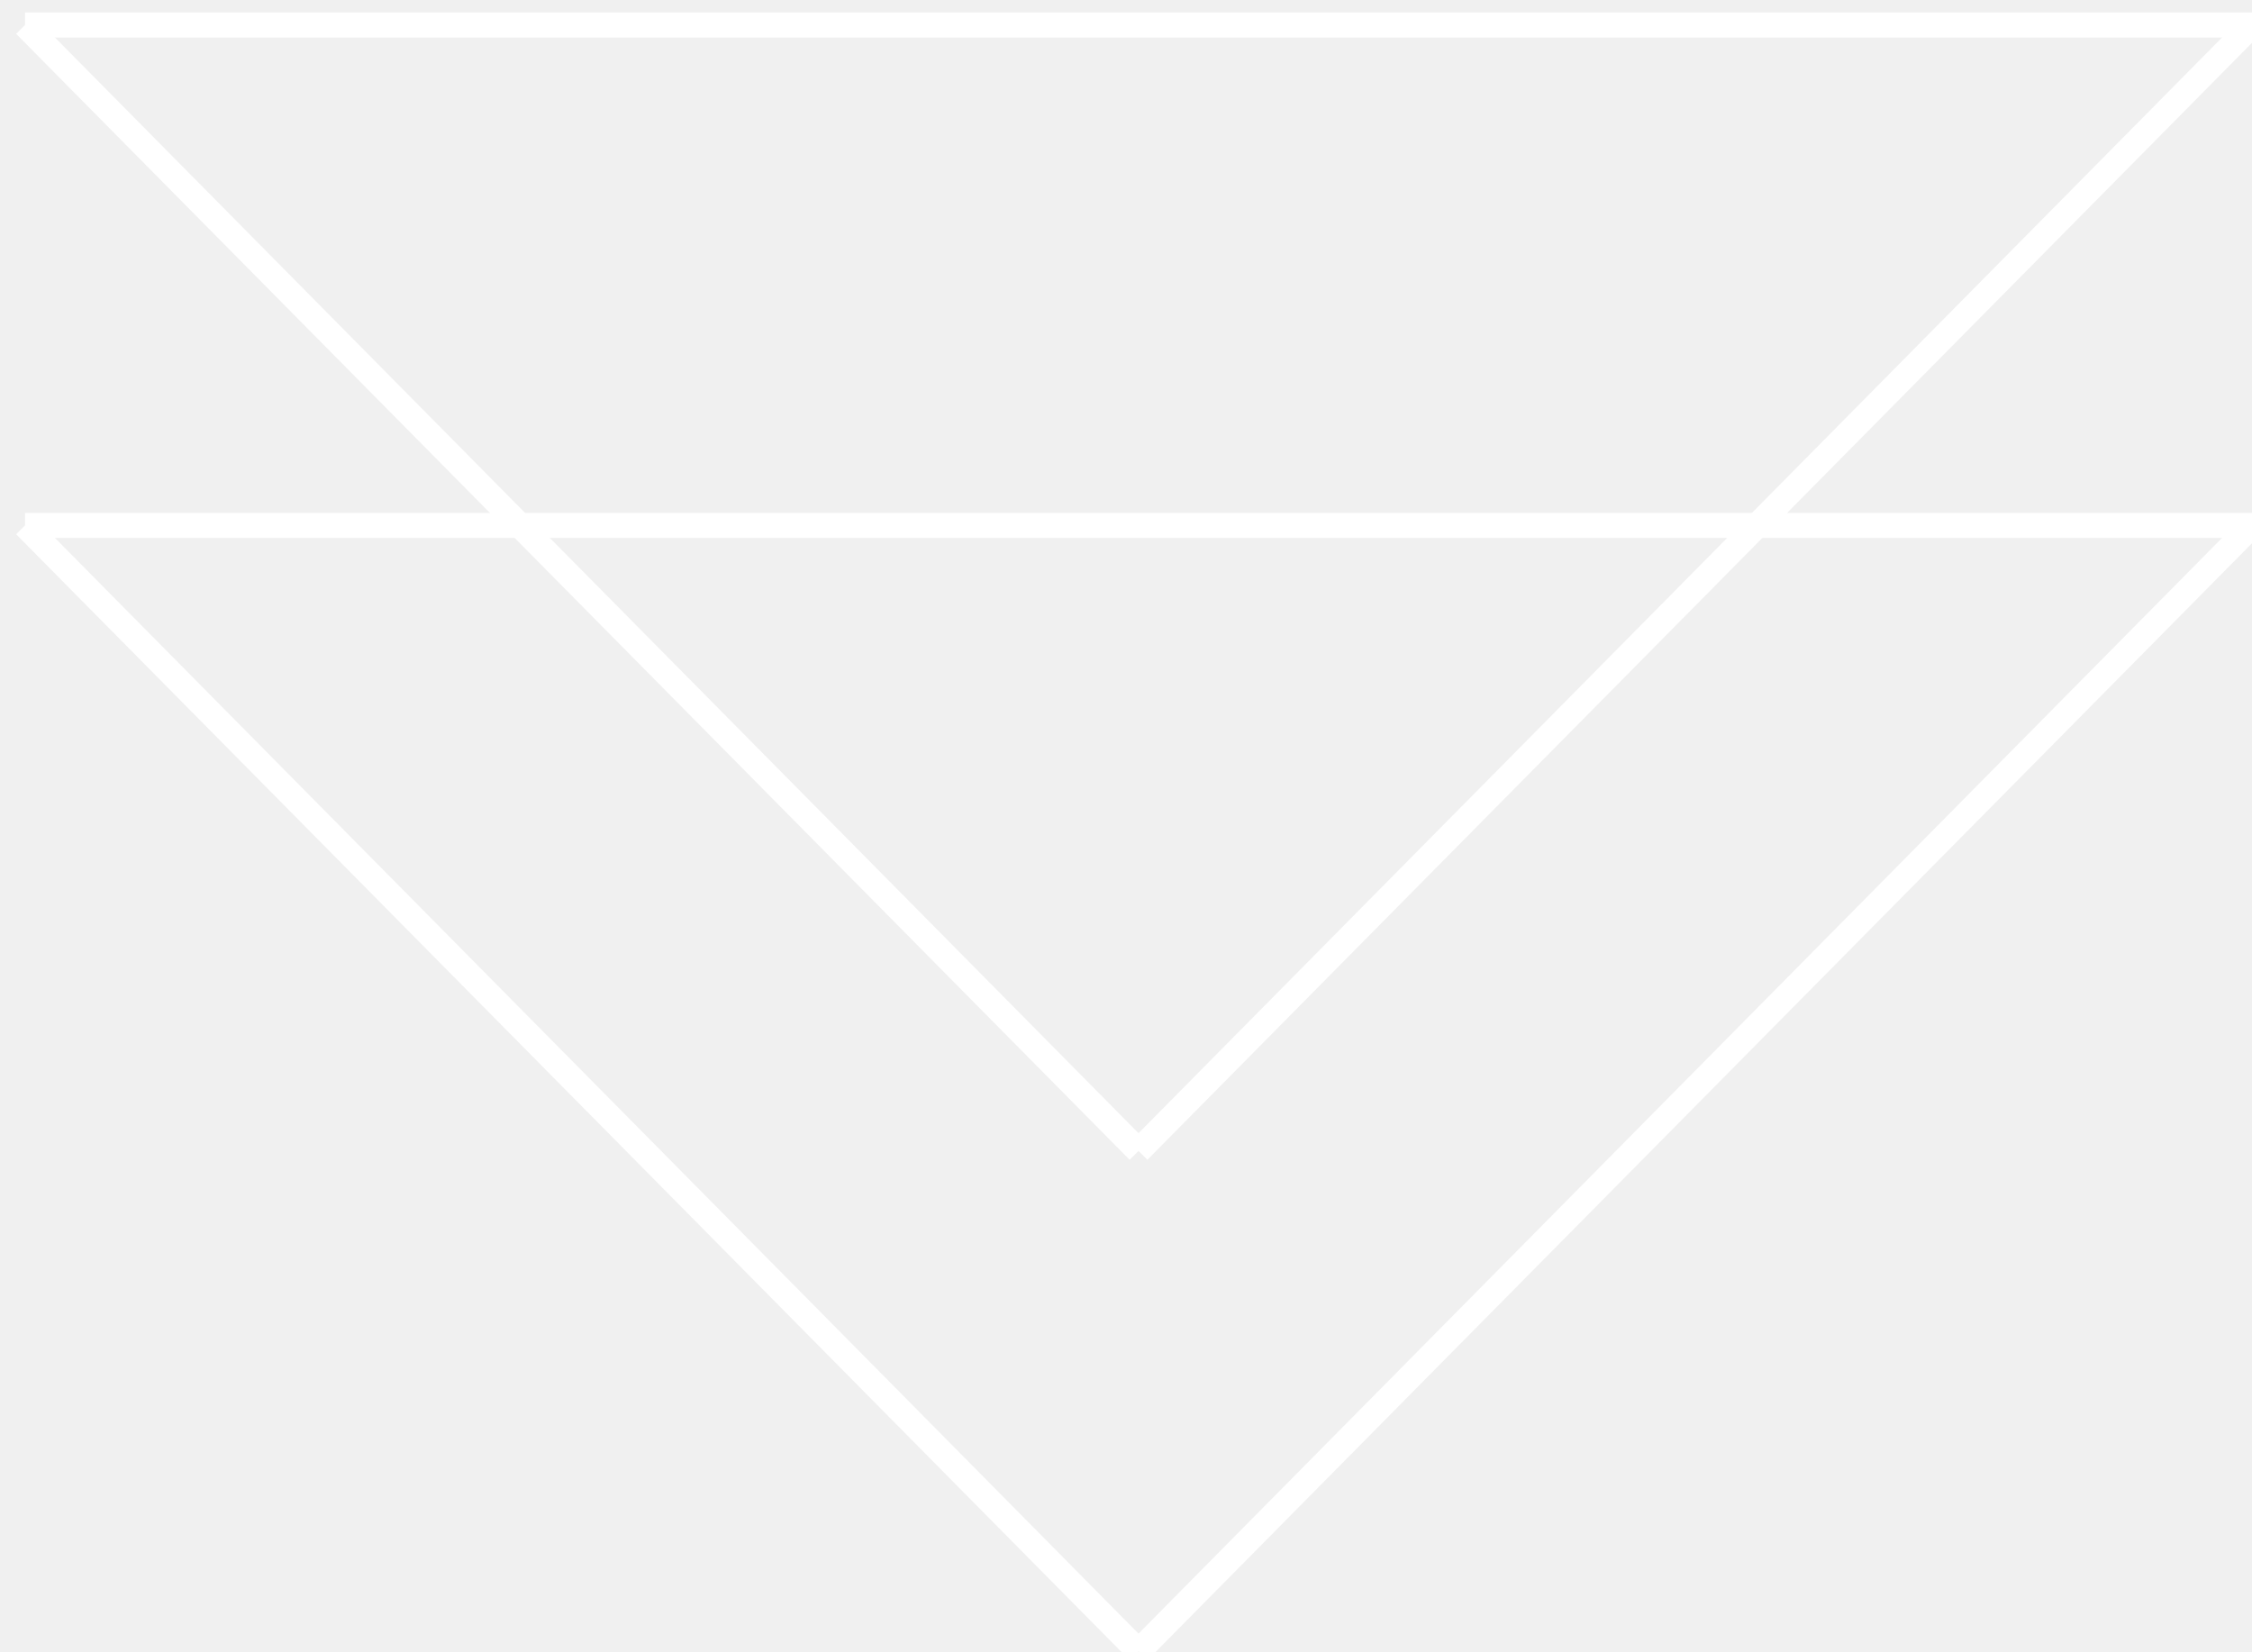
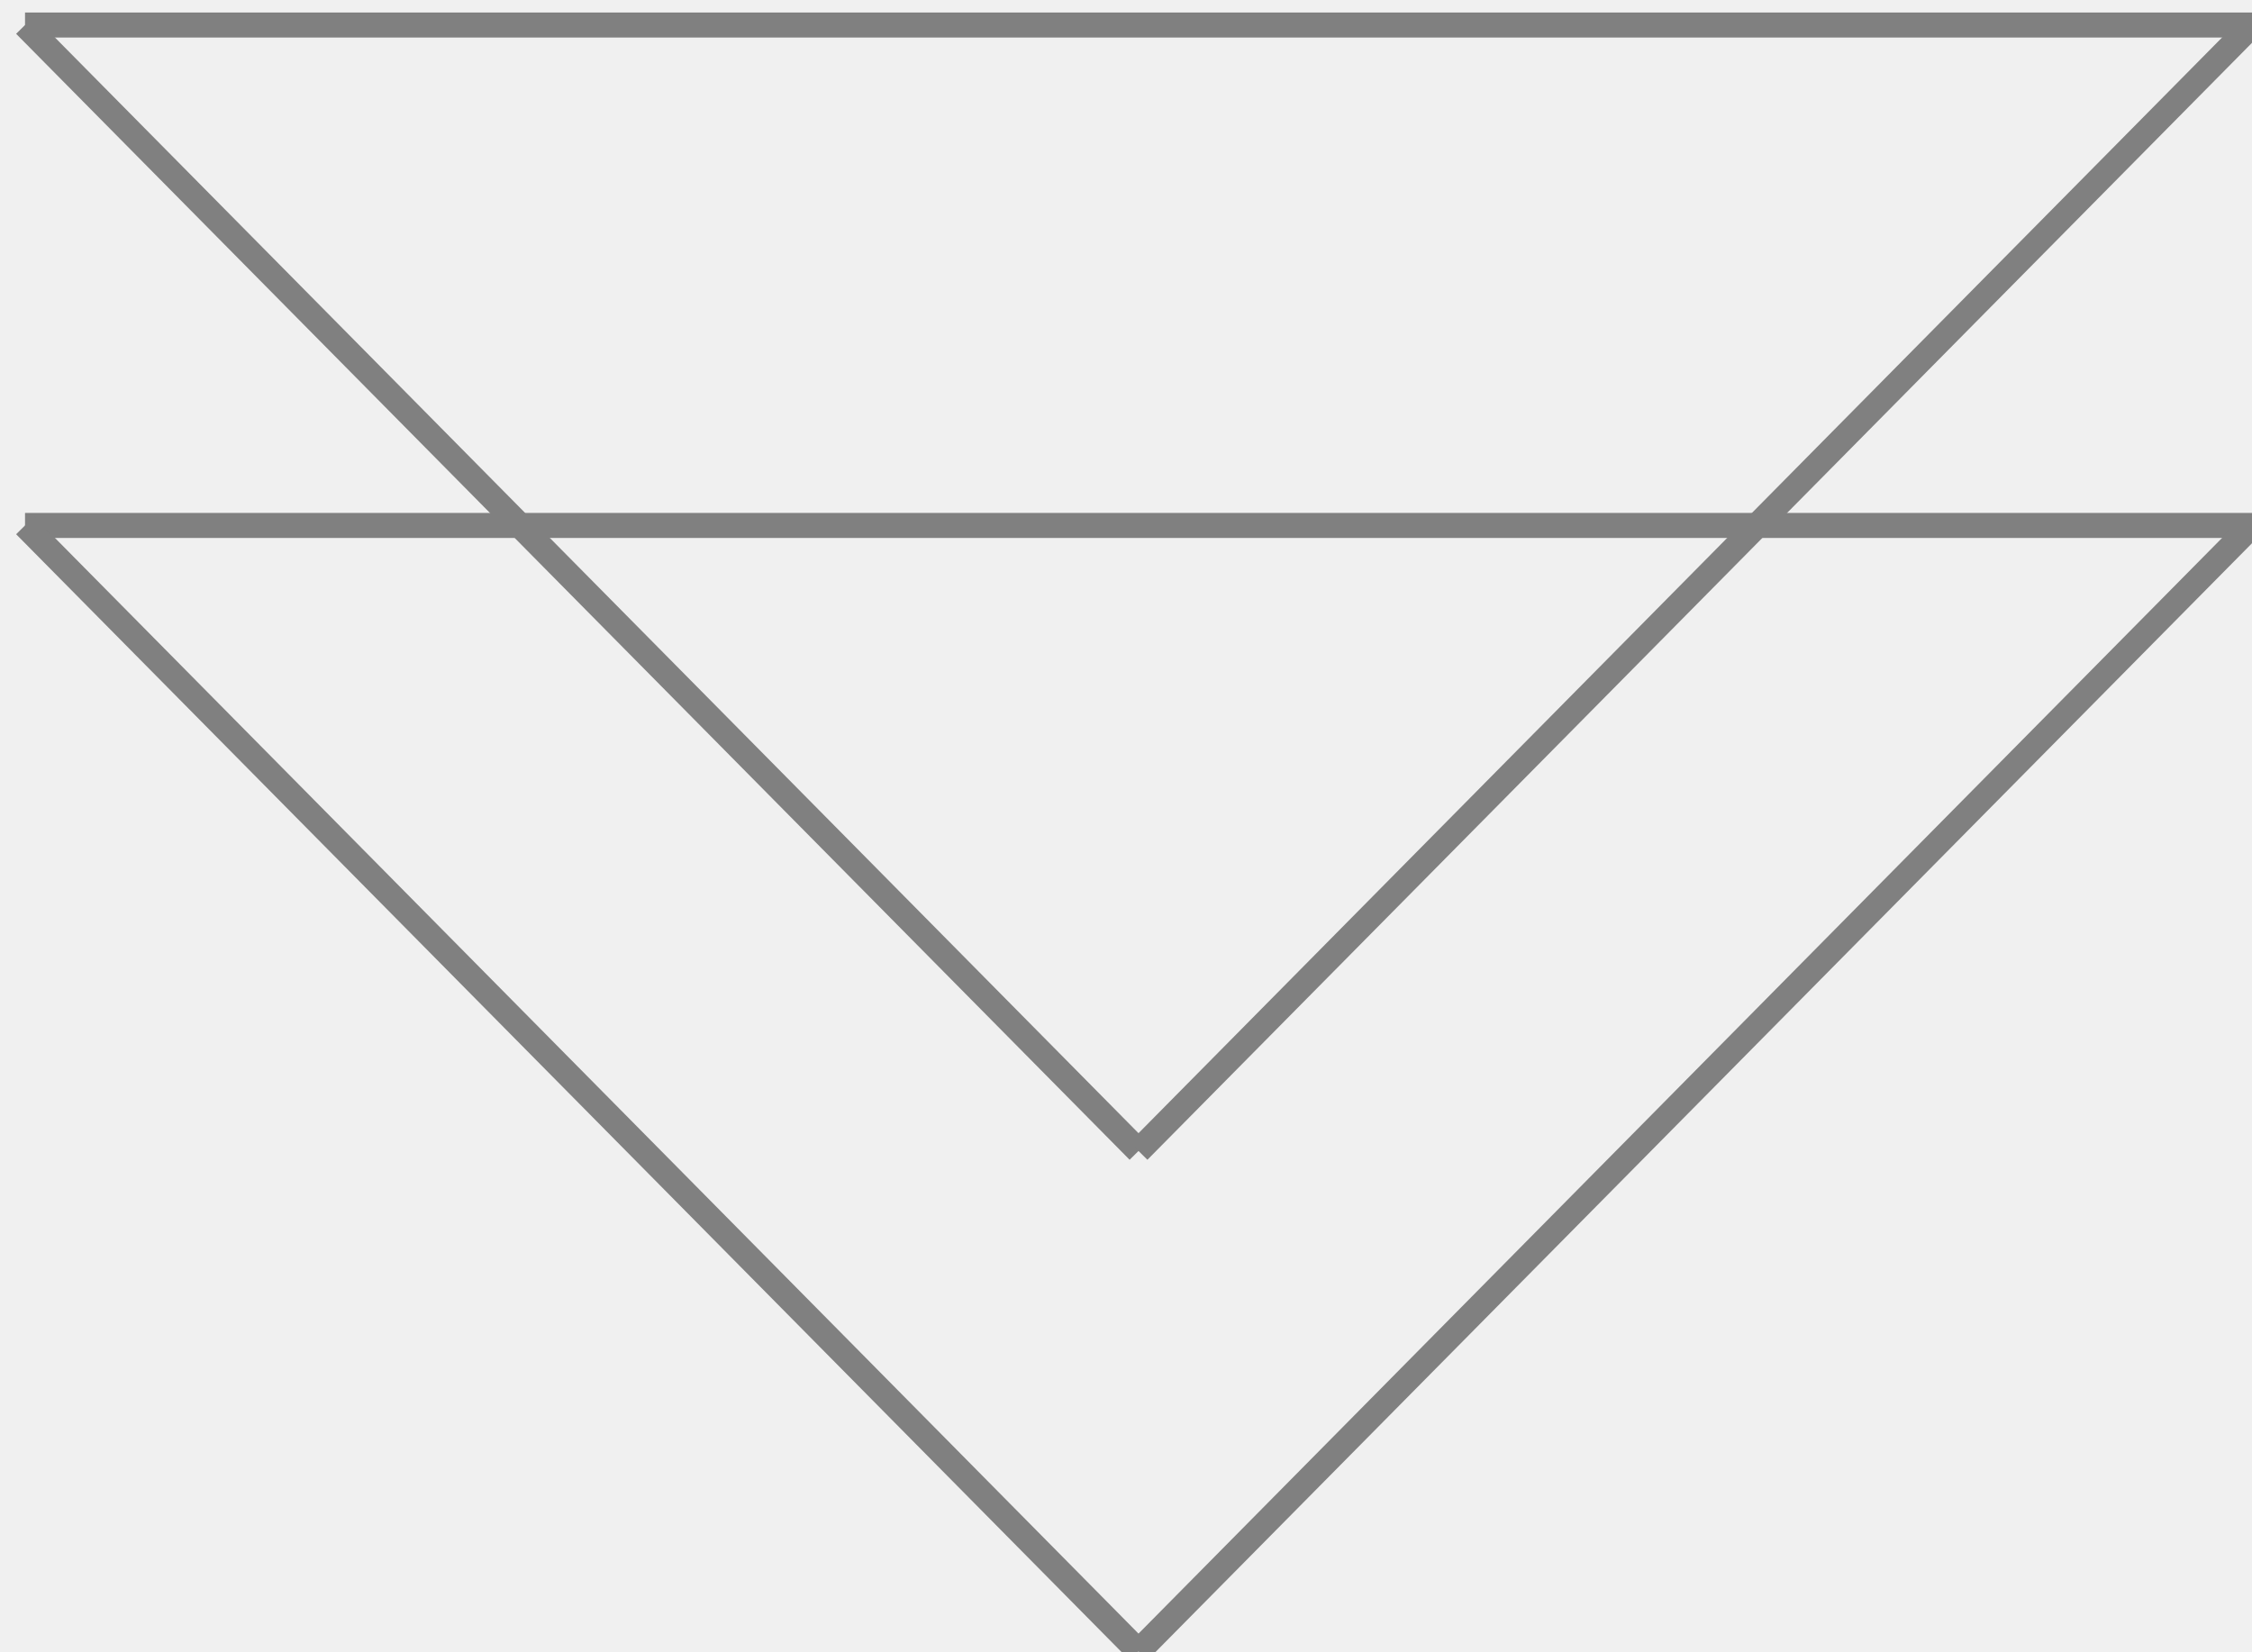
<svg xmlns="http://www.w3.org/2000/svg" width="90px" height="66px" viewBox="0 0 90 66" zoomAndPan="disable">
-   <line x1="1" y1="1" x2="90" y2="1" style="stroke:#fff;stroke-width:1" />
-   <line x1="1" y1="1" x2="45.5" y2="46" style="stroke:#fff;stroke-width:1" />
-   <line x1="90" y1="1" x2="45.5" y2="46" style="stroke:#fff;stroke-width:1" />
-   <line x1="1" y1="21" x2="90" y2="21" style="stroke:#fff;stroke-width:1" />
-   <line x1="1" y1="21" x2="45.5" y2="66" style="stroke:#fff;stroke-width:1" />
-   <line x1="90" y1="21" x2="45.5" y2="66" style="stroke:#fff;stroke-width:1" />
+   <line x1="1" y1="1" x2="90" y2="1" style="stroke:#808080;stroke-width:1" />
+   <line x1="1" y1="1" x2="45.5" y2="46" style="stroke:#808080;stroke-width:1" />
+   <line x1="90" y1="1" x2="45.5" y2="46" style="stroke:#808080;stroke-width:1" />
+   <line x1="1" y1="21" x2="90" y2="21" style="stroke:#808080;stroke-width:1" />
+   <line x1="1" y1="21" x2="45.5" y2="66" style="stroke:#808080;stroke-width:1" />
+   <line x1="90" y1="21" x2="45.5" y2="66" style="stroke:#808080;stroke-width:1" />
</svg>
